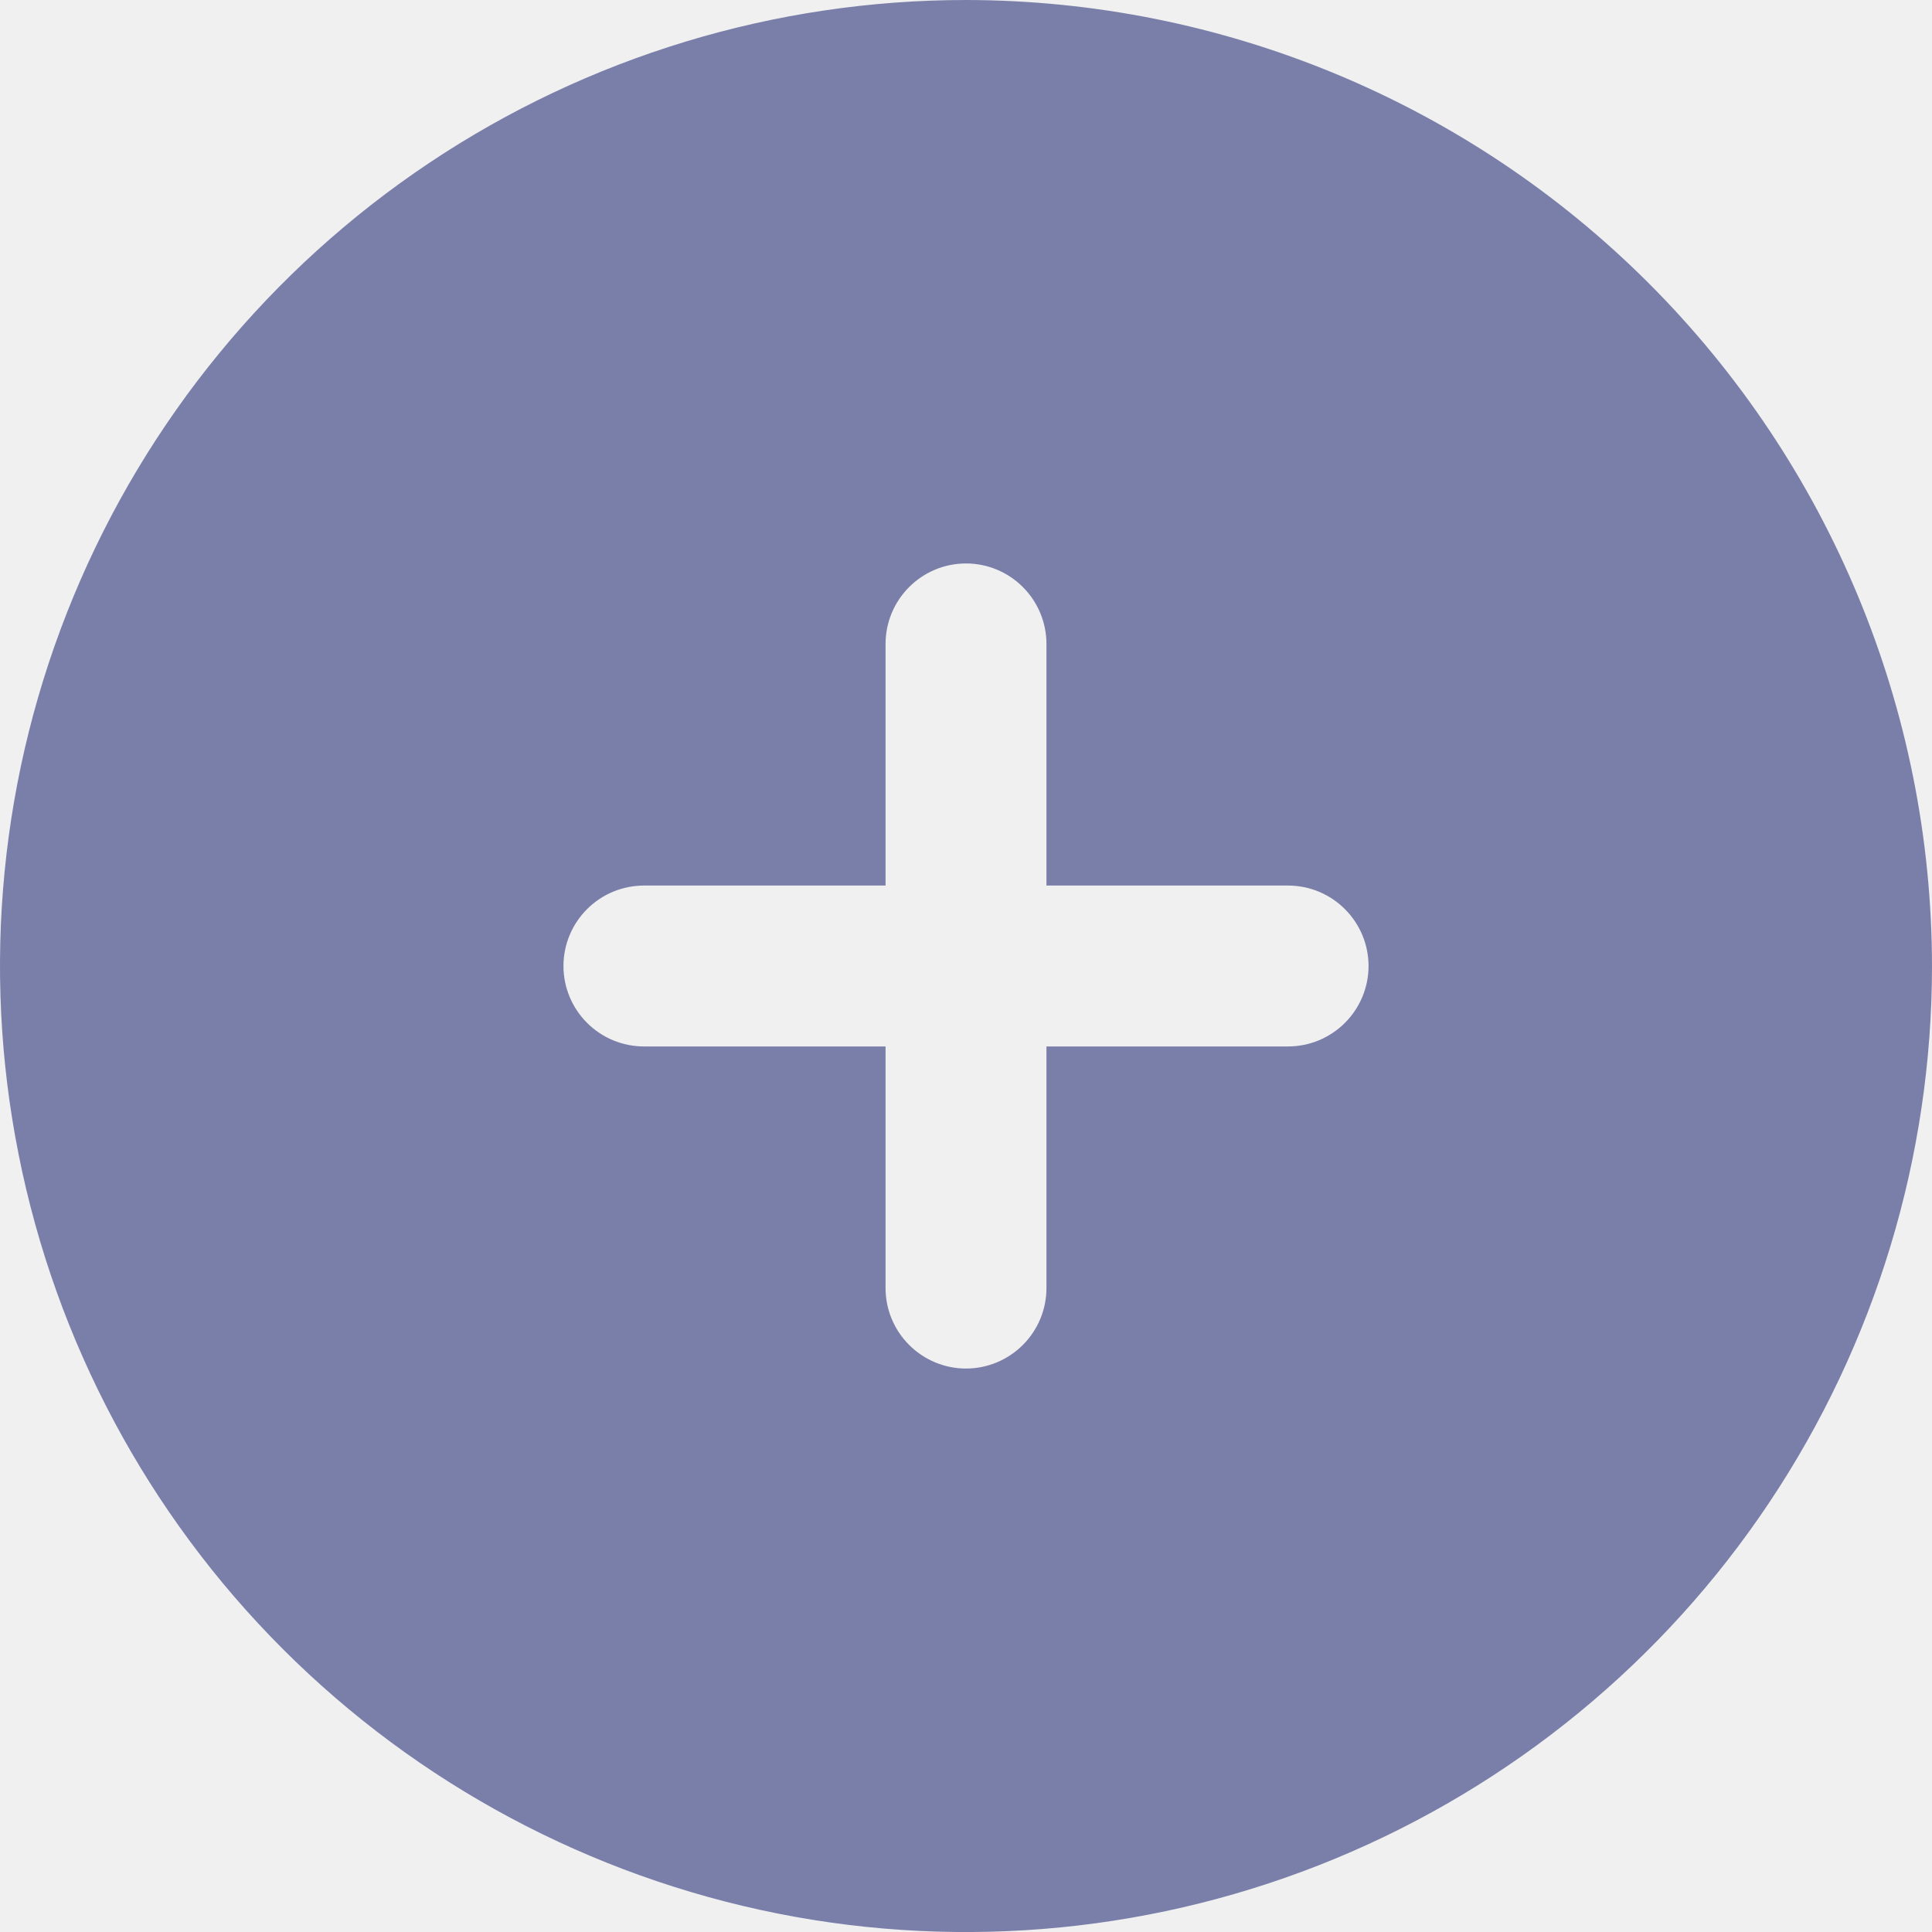
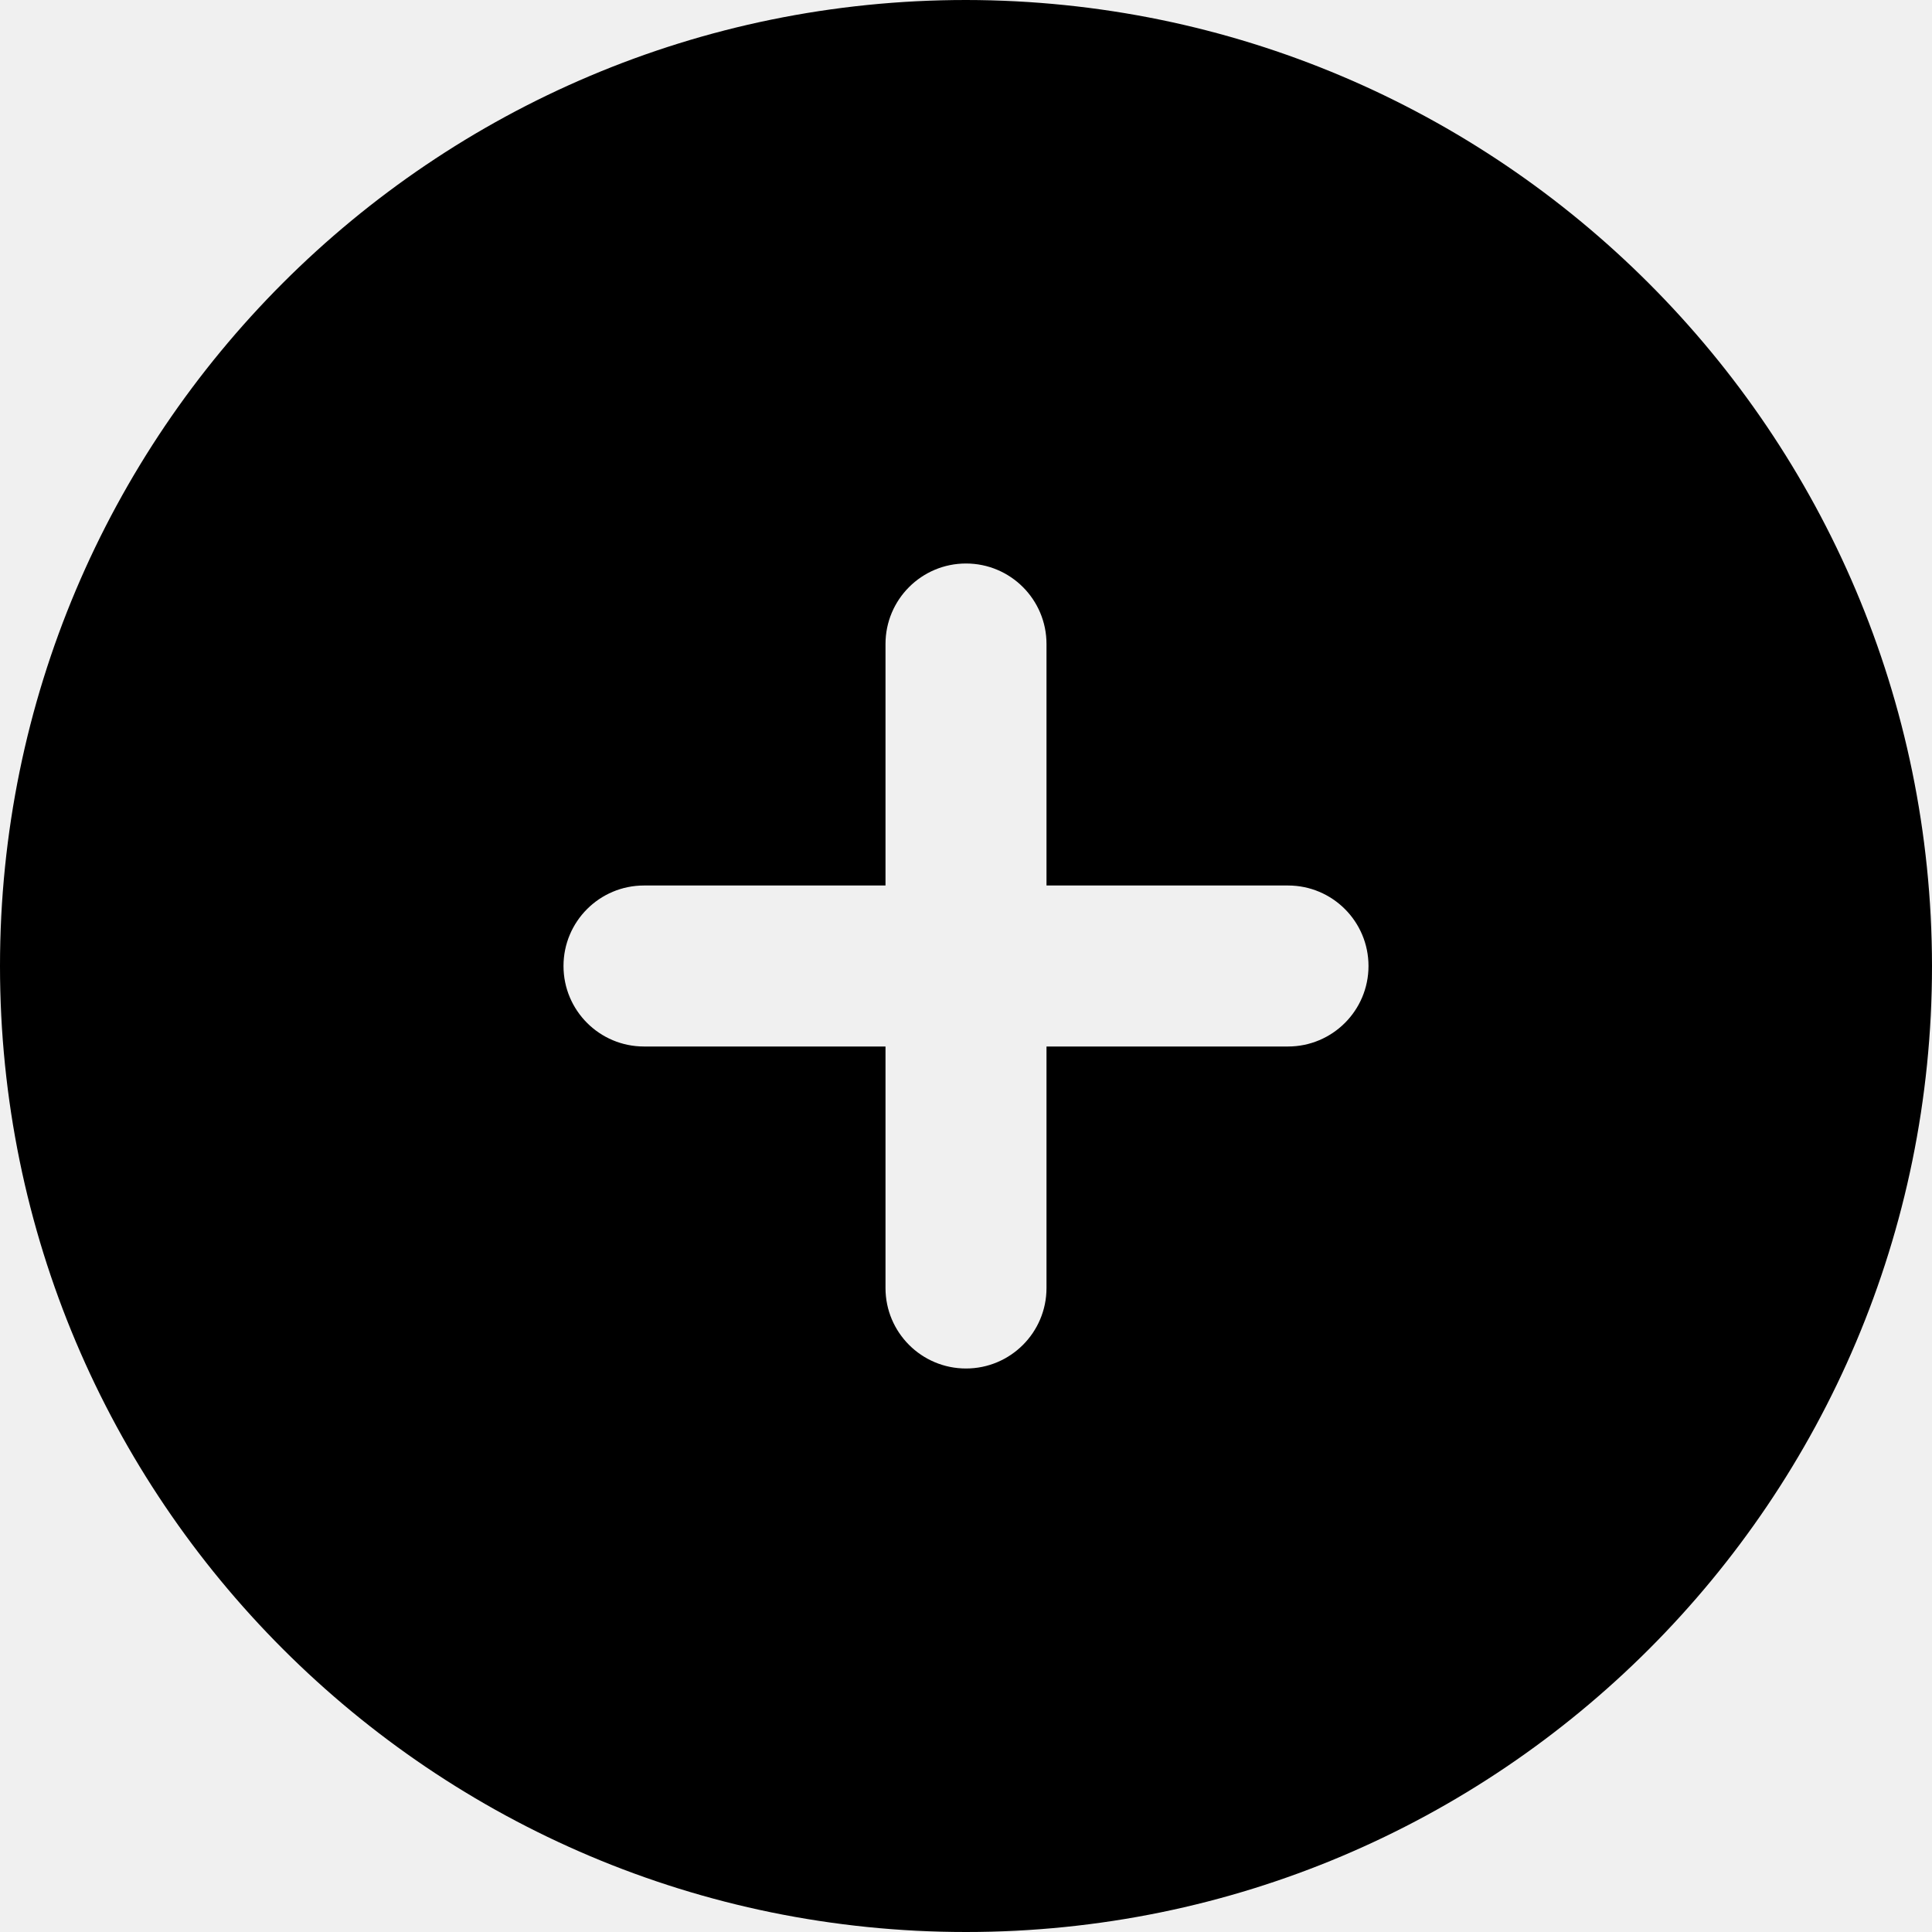
- <svg xmlns="http://www.w3.org/2000/svg" width="14" height="14" viewBox="0 0 14 14" fill="none">
-   <g clip-path="url(#clip0_534_24159)">
-     <path d="M7 0C5.616 0 4.262 0.411 3.111 1.18C1.96 1.949 1.063 3.042 0.533 4.321C0.003 5.6 -0.136 7.008 0.135 8.366C0.405 9.723 1.071 10.971 2.05 11.95C3.029 12.929 4.277 13.595 5.634 13.866C6.992 14.136 8.4 13.997 9.679 13.467C10.958 12.937 12.051 12.04 12.82 10.889C13.589 9.738 14 8.384 14 7C13.998 5.144 13.26 3.365 11.947 2.052C10.635 0.74 8.856 0.002 7 0V0ZM9.333 7.583H7.583V9.333C7.583 9.488 7.522 9.636 7.412 9.746C7.303 9.855 7.155 9.917 7 9.917C6.845 9.917 6.697 9.855 6.588 9.746C6.478 9.636 6.417 9.488 6.417 9.333V7.583H4.667C4.512 7.583 4.364 7.522 4.254 7.412C4.145 7.303 4.083 7.155 4.083 7C4.083 6.845 4.145 6.697 4.254 6.588C4.364 6.478 4.512 6.417 4.667 6.417H6.417V4.667C6.417 4.512 6.478 4.364 6.588 4.254C6.697 4.145 6.845 4.083 7 4.083C7.155 4.083 7.303 4.145 7.412 4.254C7.522 4.364 7.583 4.512 7.583 4.667V6.417H9.333C9.488 6.417 9.636 6.478 9.746 6.588C9.855 6.697 9.917 6.845 9.917 7C9.917 7.155 9.855 7.303 9.746 7.412C9.636 7.522 9.488 7.583 9.333 7.583Z" fill="#7A7FAA" />
-   </g>
-   <defs>
-     <clipPath id="clip0_534_24159">
-       <rect width="14" height="14" fill="white" />
-     </clipPath>
-   </defs>
+ <svg xmlns="http://www.w3.org/2000/svg" id="Layer_1" height="512" viewBox="0 0 24 24" width="512" data-name="Layer 1">
+   <path d="m12 0a12 12 0 1 0 12 12 12.013 12.013 0 0 0 -12-12zm4 13h-3v3a1 1 0 0 1 -2 0v-3h-3a1 1 0 0 1 0-2h3v-3a1 1 0 0 1 2 0v3h3a1 1 0 0 1 0 2z" />
</svg>
